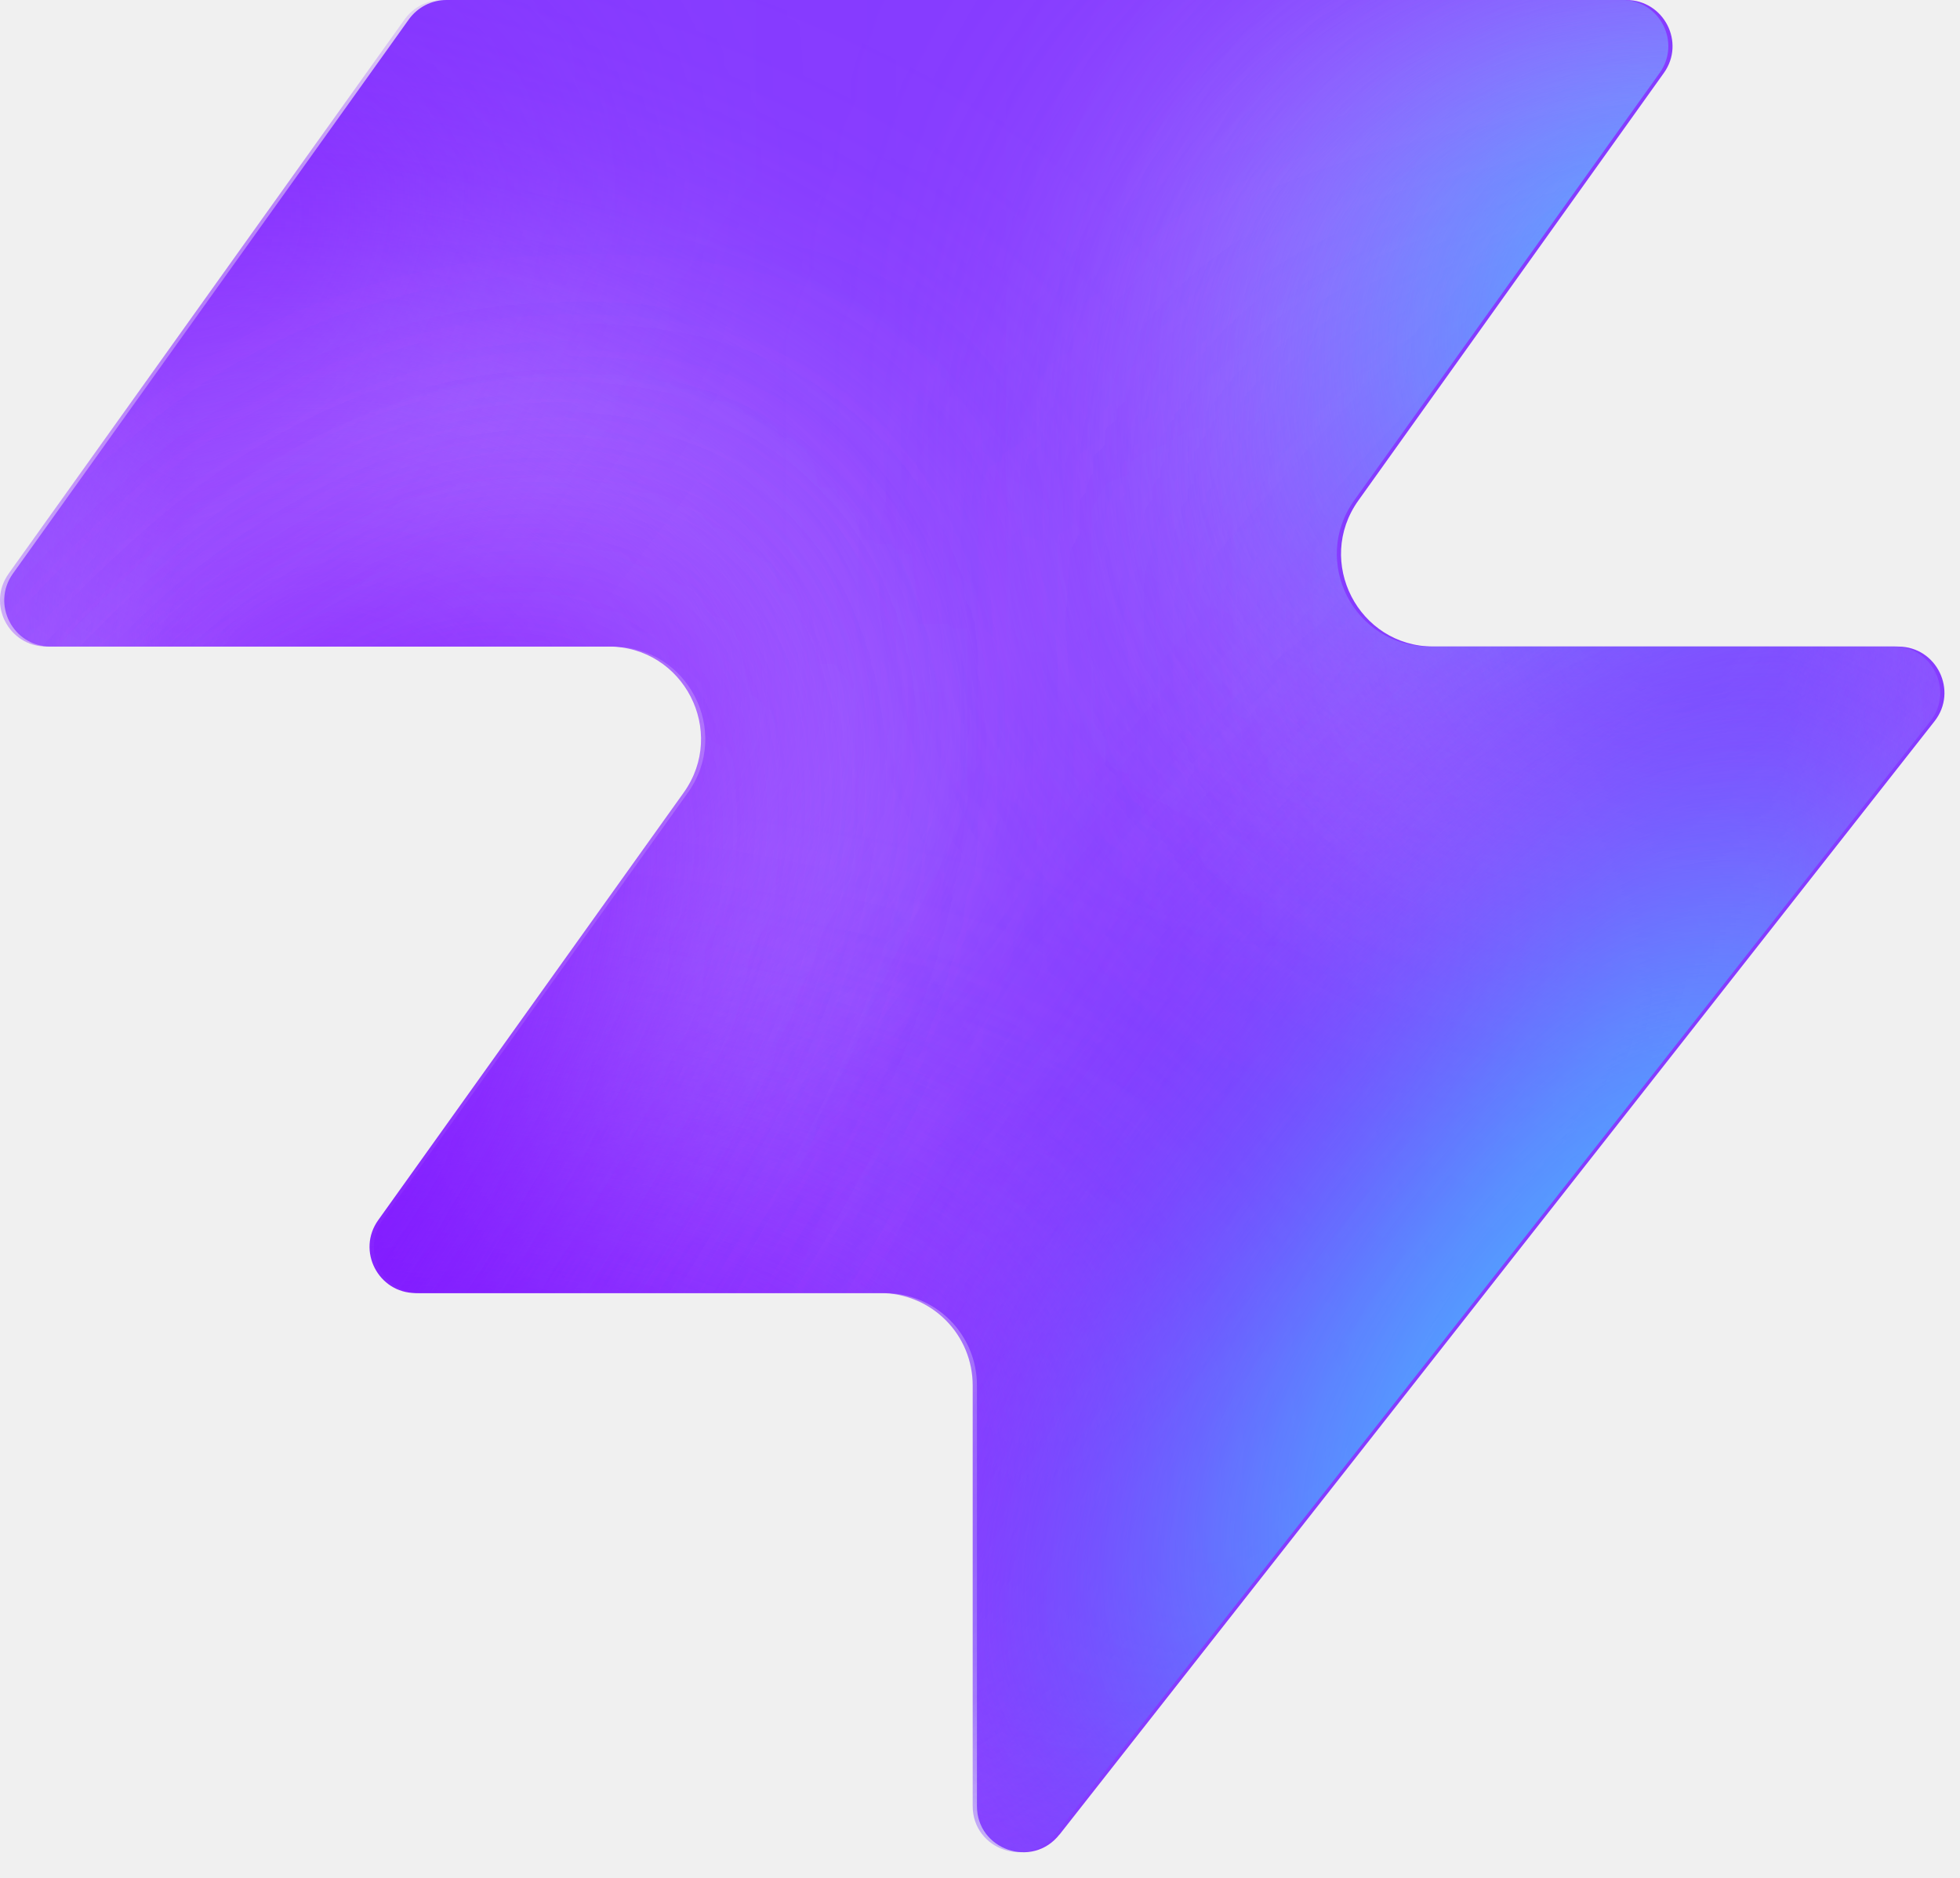
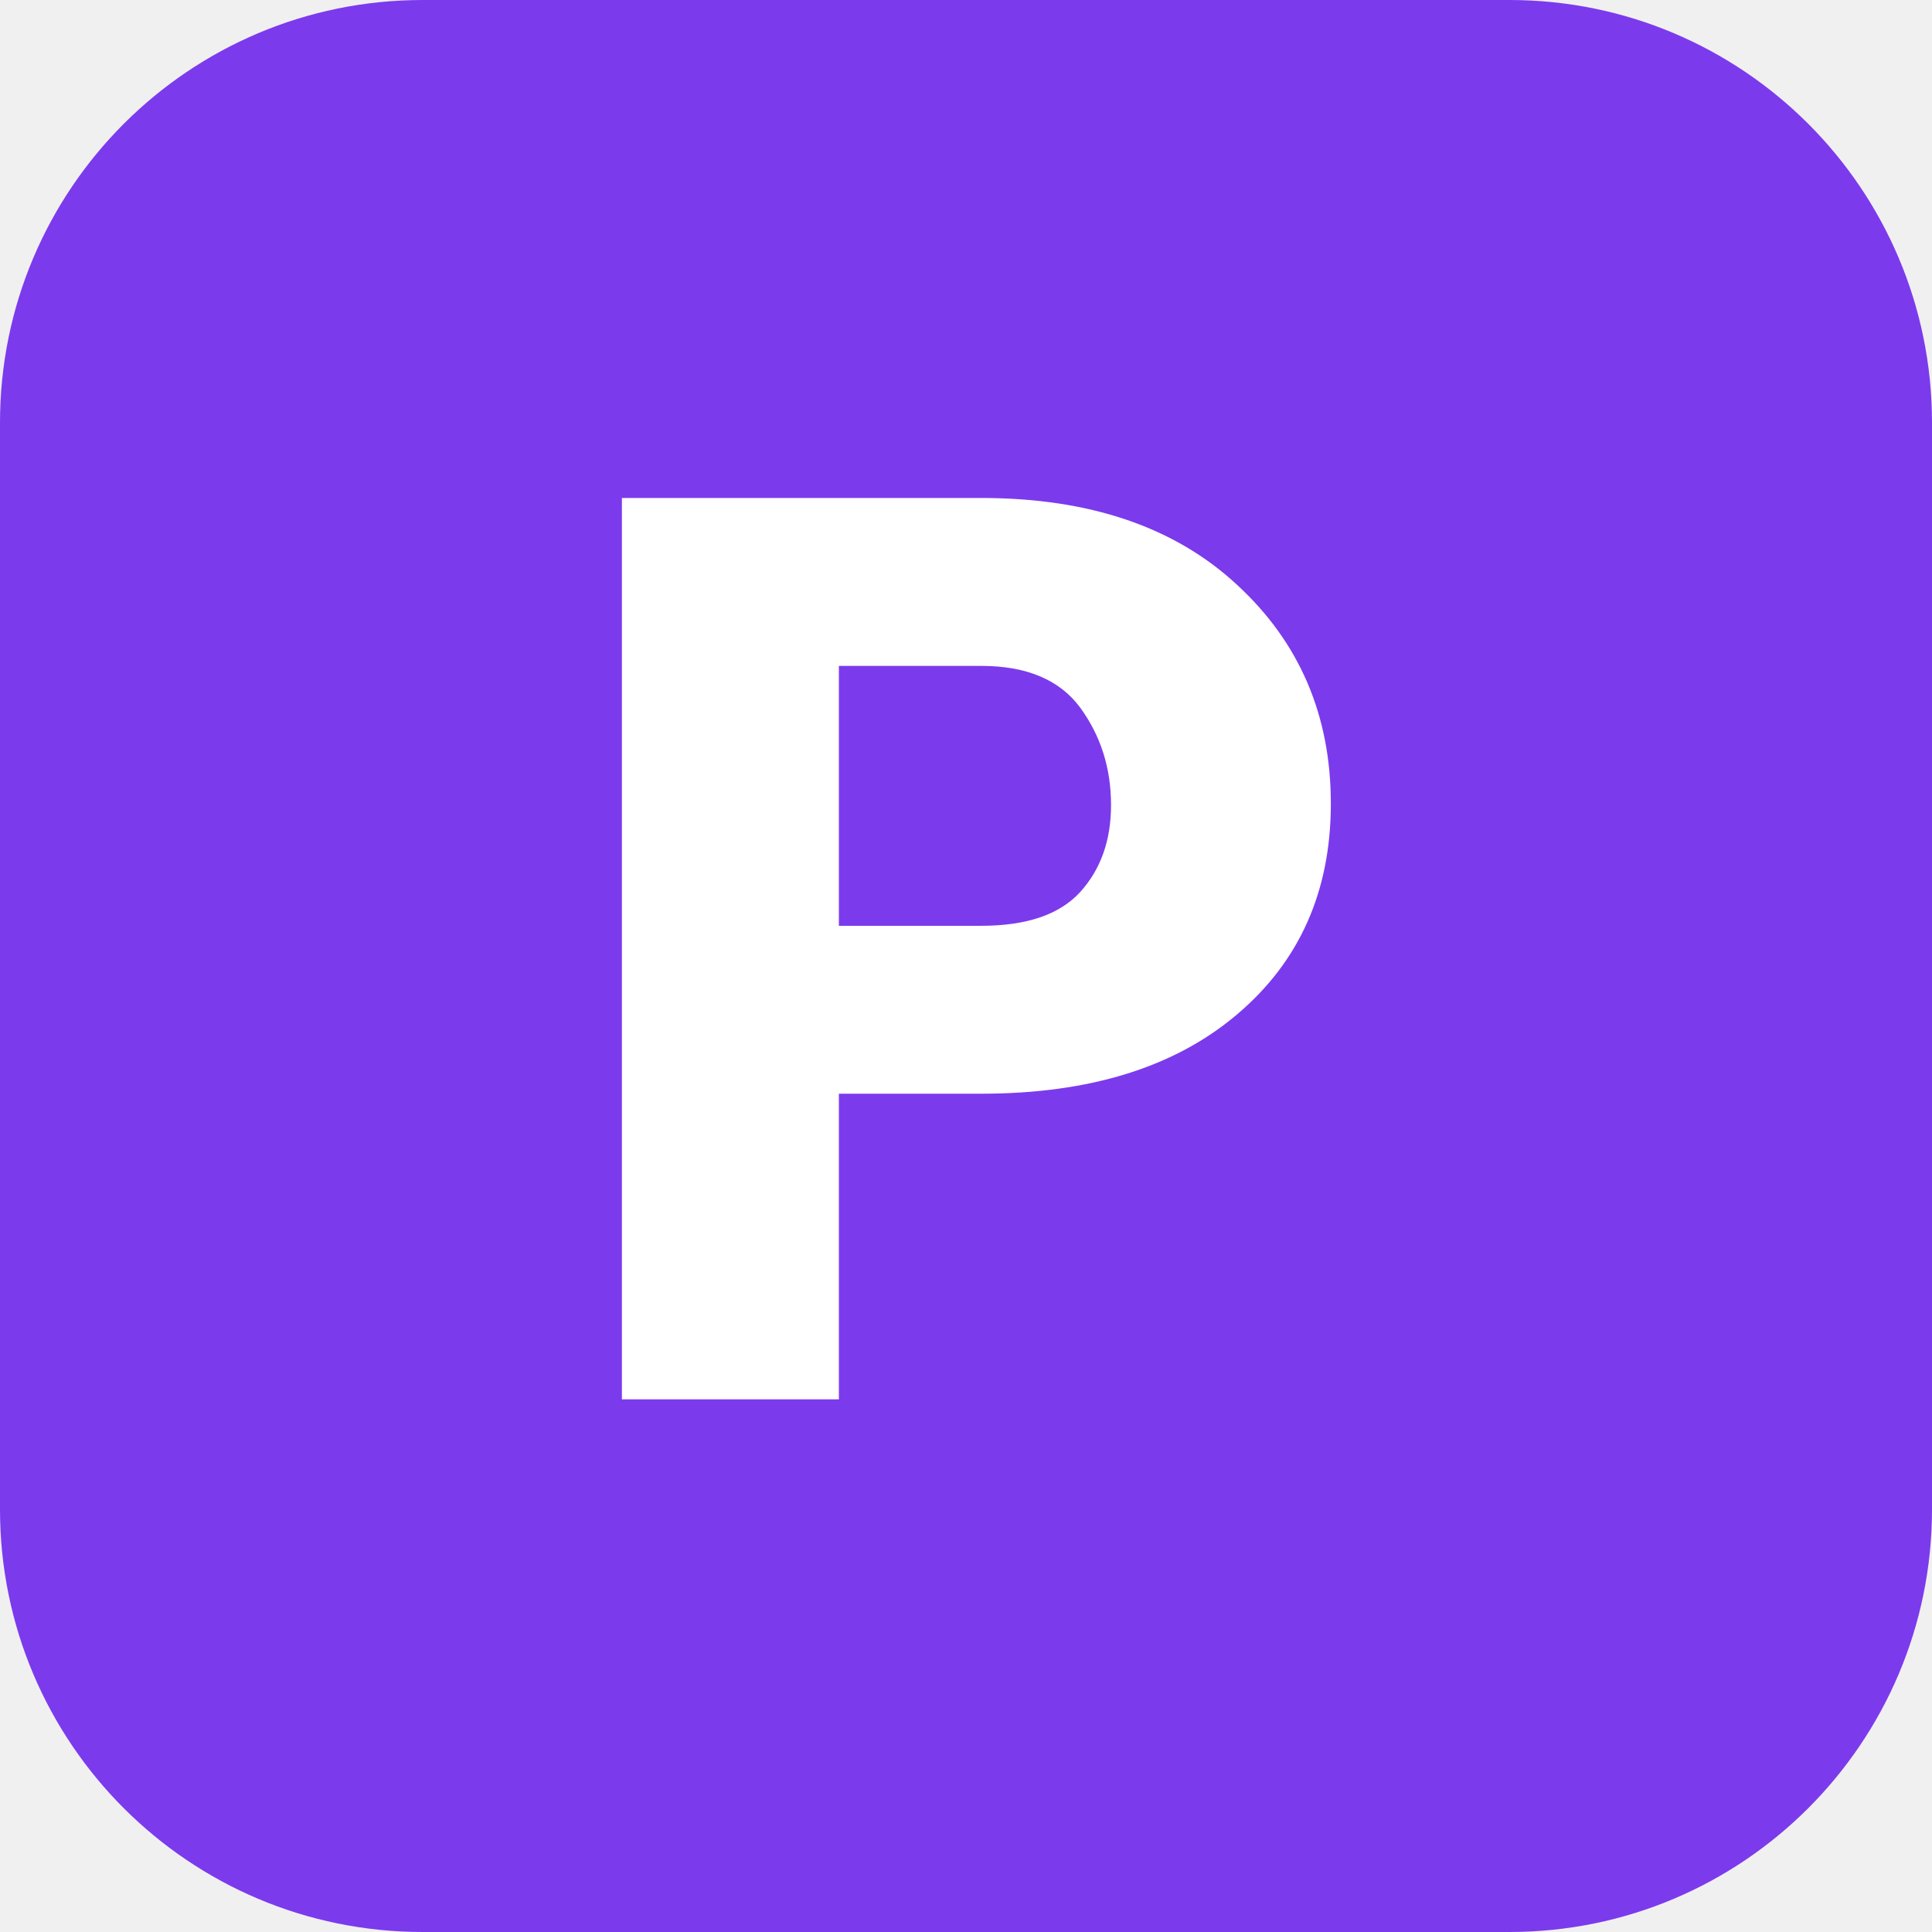
- <svg xmlns="http://www.w3.org/2000/svg" width="48" height="46" fill="none" viewBox="0 0 48 46">
-   <path fill="#863bff" d="M25.946 44.938c-.664.845-2.021.375-2.021-.698V33.937a2.26 2.26 0 0 0-2.262-2.262H10.287c-.92 0-1.456-1.04-.92-1.788l7.48-10.471c1.07-1.497 0-3.578-1.842-3.578H1.237c-.92 0-1.456-1.04-.92-1.788L10.013.474c.214-.297.556-.474.92-.474h28.894c.92 0 1.456 1.04.92 1.788l-7.48 10.471c-1.07 1.498 0 3.579 1.842 3.579h11.377c.943 0 1.473 1.088.89 1.83L25.947 44.94z" style="fill:#863bff;fill:color(display-p3 .525 .23 1);fill-opacity:1" />
-   <mask id="a" width="48" height="46" x="0" y="0" maskUnits="userSpaceOnUse" style="mask-type:alpha">
-     <path fill="#000" d="M25.842 44.938c-.664.844-2.021.375-2.021-.698V33.937a2.26 2.26 0 0 0-2.262-2.262H10.183c-.92 0-1.456-1.04-.92-1.788l7.48-10.471c1.07-1.498 0-3.579-1.842-3.579H1.133c-.92 0-1.456-1.04-.92-1.787L9.91.473c.214-.297.556-.474.92-.474h28.894c.92 0 1.456 1.04.92 1.788l-7.48 10.471c-1.07 1.498 0 3.578 1.842 3.578h11.377c.943 0 1.473 1.088.89 1.832L25.843 44.94z" style="fill:#000;fill-opacity:1" />
-   </mask>
-   <g mask="url(#a)">
-     <g filter="url(#b)">
-       <ellipse cx="5.508" cy="14.704" fill="#ede6ff" rx="5.508" ry="14.704" style="fill:#ede6ff;fill:color(display-p3 .927 .903 1);fill-opacity:1" transform="matrix(.00324 1 1 -.00324 -4.47 31.516)" />
-     </g>
-     <g filter="url(#c)">
-       <ellipse cx="10.399" cy="29.851" fill="#ede6ff" rx="10.399" ry="29.851" style="fill:#ede6ff;fill:color(display-p3 .927 .903 1);fill-opacity:1" transform="matrix(.00324 1 1 -.00324 -39.328 7.883)" />
-     </g>
-     <g filter="url(#d)">
-       <ellipse cx="5.508" cy="30.487" fill="#7e14ff" rx="5.508" ry="30.487" style="fill:#7e14ff;fill:color(display-p3 .492 .077 1);fill-opacity:1" transform="rotate(89.814 -25.913 -14.639)scale(1 -1)" />
-     </g>
-     <g filter="url(#e)">
-       <ellipse cx="5.508" cy="30.599" fill="#7e14ff" rx="5.508" ry="30.599" style="fill:#7e14ff;fill:color(display-p3 .492 .077 1);fill-opacity:1" transform="rotate(89.814 -32.644 -3.334)scale(1 -1)" />
-     </g>
-     <g filter="url(#f)">
-       <ellipse cx="5.508" cy="30.599" fill="#7e14ff" rx="5.508" ry="30.599" style="fill:#7e14ff;fill:color(display-p3 .492 .077 1);fill-opacity:1" transform="matrix(.00324 1 1 -.00324 -34.34 30.47)" />
-     </g>
-     <g filter="url(#g)">
-       <ellipse cx="14.072" cy="22.078" fill="#ede6ff" rx="14.072" ry="22.078" style="fill:#ede6ff;fill:color(display-p3 .927 .903 1);fill-opacity:1" transform="rotate(93.35 24.506 48.493)scale(-1 1)" />
-     </g>
-     <g filter="url(#h)">
-       <ellipse cx="3.47" cy="21.501" fill="#7e14ff" rx="3.47" ry="21.501" style="fill:#7e14ff;fill:color(display-p3 .492 .077 1);fill-opacity:1" transform="rotate(89.009 28.708 47.59)scale(-1 1)" />
-     </g>
-     <g filter="url(#i)">
-       <ellipse cx="3.47" cy="21.501" fill="#7e14ff" rx="3.47" ry="21.501" style="fill:#7e14ff;fill:color(display-p3 .492 .077 1);fill-opacity:1" transform="rotate(89.009 28.708 47.59)scale(-1 1)" />
-     </g>
-     <g filter="url(#j)">
-       <ellipse cx=".387" cy="8.972" fill="#7e14ff" rx="4.407" ry="29.108" style="fill:#7e14ff;fill:color(display-p3 .492 .077 1);fill-opacity:1" transform="rotate(39.51 .387 8.972)" />
-     </g>
-     <g filter="url(#k)">
-       <ellipse cx="47.523" cy="-6.092" fill="#7e14ff" rx="4.407" ry="29.108" style="fill:#7e14ff;fill:color(display-p3 .492 .077 1);fill-opacity:1" transform="rotate(37.892 47.523 -6.092)" />
-     </g>
-     <g filter="url(#l)">
-       <ellipse cx="41.412" cy="6.333" fill="#47bfff" rx="5.971" ry="9.665" style="fill:#47bfff;fill:color(display-p3 .28 .748 1);fill-opacity:1" transform="rotate(37.892 41.412 6.333)" />
-     </g>
-     <g filter="url(#m)">
-       <ellipse cx="-1.879" cy="38.332" fill="#7e14ff" rx="4.407" ry="29.108" style="fill:#7e14ff;fill:color(display-p3 .492 .077 1);fill-opacity:1" transform="rotate(37.892 -1.88 38.332)" />
-     </g>
-     <g filter="url(#n)">
-       <ellipse cx="-1.879" cy="38.332" fill="#7e14ff" rx="4.407" ry="29.108" style="fill:#7e14ff;fill:color(display-p3 .492 .077 1);fill-opacity:1" transform="rotate(37.892 -1.88 38.332)" />
-     </g>
-     <g filter="url(#o)">
-       <ellipse cx="35.651" cy="29.907" fill="#7e14ff" rx="4.407" ry="29.108" style="fill:#7e14ff;fill:color(display-p3 .492 .077 1);fill-opacity:1" transform="rotate(37.892 35.651 29.907)" />
-     </g>
-     <g filter="url(#p)">
-       <ellipse cx="38.418" cy="32.4" fill="#47bfff" rx="5.971" ry="15.297" style="fill:#47bfff;fill:color(display-p3 .28 .748 1);fill-opacity:1" transform="rotate(37.892 38.418 32.4)" />
-     </g>
-   </g>
-   <defs>
-     <filter id="b" width="60.045" height="41.654" x="-19.77" y="16.149" color-interpolation-filters="sRGB" filterUnits="userSpaceOnUse">
-       <feFlood flood-opacity="0" result="BackgroundImageFix" />
-       <feBlend in="SourceGraphic" in2="BackgroundImageFix" result="shape" />
-       <feGaussianBlur result="effect1_foregroundBlur_2002_17158" stdDeviation="7.659" />
-     </filter>
-     <filter id="c" width="90.34" height="51.437" x="-54.613" y="-7.533" color-interpolation-filters="sRGB" filterUnits="userSpaceOnUse">
-       <feFlood flood-opacity="0" result="BackgroundImageFix" />
-       <feBlend in="SourceGraphic" in2="BackgroundImageFix" result="shape" />
-       <feGaussianBlur result="effect1_foregroundBlur_2002_17158" stdDeviation="7.659" />
-     </filter>
-     <filter id="d" width="79.355" height="29.4" x="-49.64" y="2.03" color-interpolation-filters="sRGB" filterUnits="userSpaceOnUse">
-       <feFlood flood-opacity="0" result="BackgroundImageFix" />
-       <feBlend in="SourceGraphic" in2="BackgroundImageFix" result="shape" />
-       <feGaussianBlur result="effect1_foregroundBlur_2002_17158" stdDeviation="4.596" />
-     </filter>
-     <filter id="e" width="79.579" height="29.4" x="-45.045" y="20.029" color-interpolation-filters="sRGB" filterUnits="userSpaceOnUse">
-       <feFlood flood-opacity="0" result="BackgroundImageFix" />
-       <feBlend in="SourceGraphic" in2="BackgroundImageFix" result="shape" />
-       <feGaussianBlur result="effect1_foregroundBlur_2002_17158" stdDeviation="4.596" />
-     </filter>
-     <filter id="f" width="79.579" height="29.4" x="-43.513" y="21.178" color-interpolation-filters="sRGB" filterUnits="userSpaceOnUse">
-       <feFlood flood-opacity="0" result="BackgroundImageFix" />
-       <feBlend in="SourceGraphic" in2="BackgroundImageFix" result="shape" />
-       <feGaussianBlur result="effect1_foregroundBlur_2002_17158" stdDeviation="4.596" />
-     </filter>
-     <filter id="g" width="74.749" height="58.852" x="15.756" y="-17.901" color-interpolation-filters="sRGB" filterUnits="userSpaceOnUse">
-       <feFlood flood-opacity="0" result="BackgroundImageFix" />
-       <feBlend in="SourceGraphic" in2="BackgroundImageFix" result="shape" />
-       <feGaussianBlur result="effect1_foregroundBlur_2002_17158" stdDeviation="7.659" />
-     </filter>
-     <filter id="h" width="61.377" height="25.362" x="23.548" y="2.284" color-interpolation-filters="sRGB" filterUnits="userSpaceOnUse">
-       <feFlood flood-opacity="0" result="BackgroundImageFix" />
-       <feBlend in="SourceGraphic" in2="BackgroundImageFix" result="shape" />
-       <feGaussianBlur result="effect1_foregroundBlur_2002_17158" stdDeviation="4.596" />
-     </filter>
-     <filter id="i" width="61.377" height="25.362" x="23.548" y="2.284" color-interpolation-filters="sRGB" filterUnits="userSpaceOnUse">
-       <feFlood flood-opacity="0" result="BackgroundImageFix" />
-       <feBlend in="SourceGraphic" in2="BackgroundImageFix" result="shape" />
-       <feGaussianBlur result="effect1_foregroundBlur_2002_17158" stdDeviation="4.596" />
-     </filter>
-     <filter id="j" width="56.045" height="63.649" x="-27.636" y="-22.853" color-interpolation-filters="sRGB" filterUnits="userSpaceOnUse">
-       <feFlood flood-opacity="0" result="BackgroundImageFix" />
-       <feBlend in="SourceGraphic" in2="BackgroundImageFix" result="shape" />
-       <feGaussianBlur result="effect1_foregroundBlur_2002_17158" stdDeviation="4.596" />
-     </filter>
-     <filter id="k" width="54.814" height="64.646" x="20.116" y="-38.415" color-interpolation-filters="sRGB" filterUnits="userSpaceOnUse">
-       <feFlood flood-opacity="0" result="BackgroundImageFix" />
-       <feBlend in="SourceGraphic" in2="BackgroundImageFix" result="shape" />
-       <feGaussianBlur result="effect1_foregroundBlur_2002_17158" stdDeviation="4.596" />
-     </filter>
-     <filter id="l" width="33.541" height="35.313" x="24.641" y="-11.323" color-interpolation-filters="sRGB" filterUnits="userSpaceOnUse">
-       <feFlood flood-opacity="0" result="BackgroundImageFix" />
-       <feBlend in="SourceGraphic" in2="BackgroundImageFix" result="shape" />
-       <feGaussianBlur result="effect1_foregroundBlur_2002_17158" stdDeviation="4.596" />
-     </filter>
-     <filter id="m" width="54.814" height="64.646" x="-29.286" y="6.009" color-interpolation-filters="sRGB" filterUnits="userSpaceOnUse">
-       <feFlood flood-opacity="0" result="BackgroundImageFix" />
-       <feBlend in="SourceGraphic" in2="BackgroundImageFix" result="shape" />
-       <feGaussianBlur result="effect1_foregroundBlur_2002_17158" stdDeviation="4.596" />
-     </filter>
-     <filter id="n" width="54.814" height="64.646" x="-29.286" y="6.009" color-interpolation-filters="sRGB" filterUnits="userSpaceOnUse">
-       <feFlood flood-opacity="0" result="BackgroundImageFix" />
-       <feBlend in="SourceGraphic" in2="BackgroundImageFix" result="shape" />
-       <feGaussianBlur result="effect1_foregroundBlur_2002_17158" stdDeviation="4.596" />
-     </filter>
-     <filter id="o" width="54.814" height="64.646" x="8.244" y="-2.416" color-interpolation-filters="sRGB" filterUnits="userSpaceOnUse">
-       <feFlood flood-opacity="0" result="BackgroundImageFix" />
-       <feBlend in="SourceGraphic" in2="BackgroundImageFix" result="shape" />
-       <feGaussianBlur result="effect1_foregroundBlur_2002_17158" stdDeviation="4.596" />
-     </filter>
-     <filter id="p" width="39.409" height="43.623" x="18.713" y="10.588" color-interpolation-filters="sRGB" filterUnits="userSpaceOnUse">
-       <feFlood flood-opacity="0" result="BackgroundImageFix" />
-       <feBlend in="SourceGraphic" in2="BackgroundImageFix" result="shape" />
-       <feGaussianBlur result="effect1_foregroundBlur_2002_17158" stdDeviation="4.596" />
-     </filter>
-   </defs>
+ <svg xmlns="http://www.w3.org/2000/svg" viewBox="0 0 64 64">
+   <rect width="64" height="64" rx="14" ry="14" fill="#7c3aed" />
+   <text x="50%" y="50%" text-anchor="middle" dominant-baseline="central" font-family="system-ui, -apple-system, Segoe UI, Roboto, sans-serif" font-size="42" font-weight="800" fill="#ffffff">P</text>
</svg>
